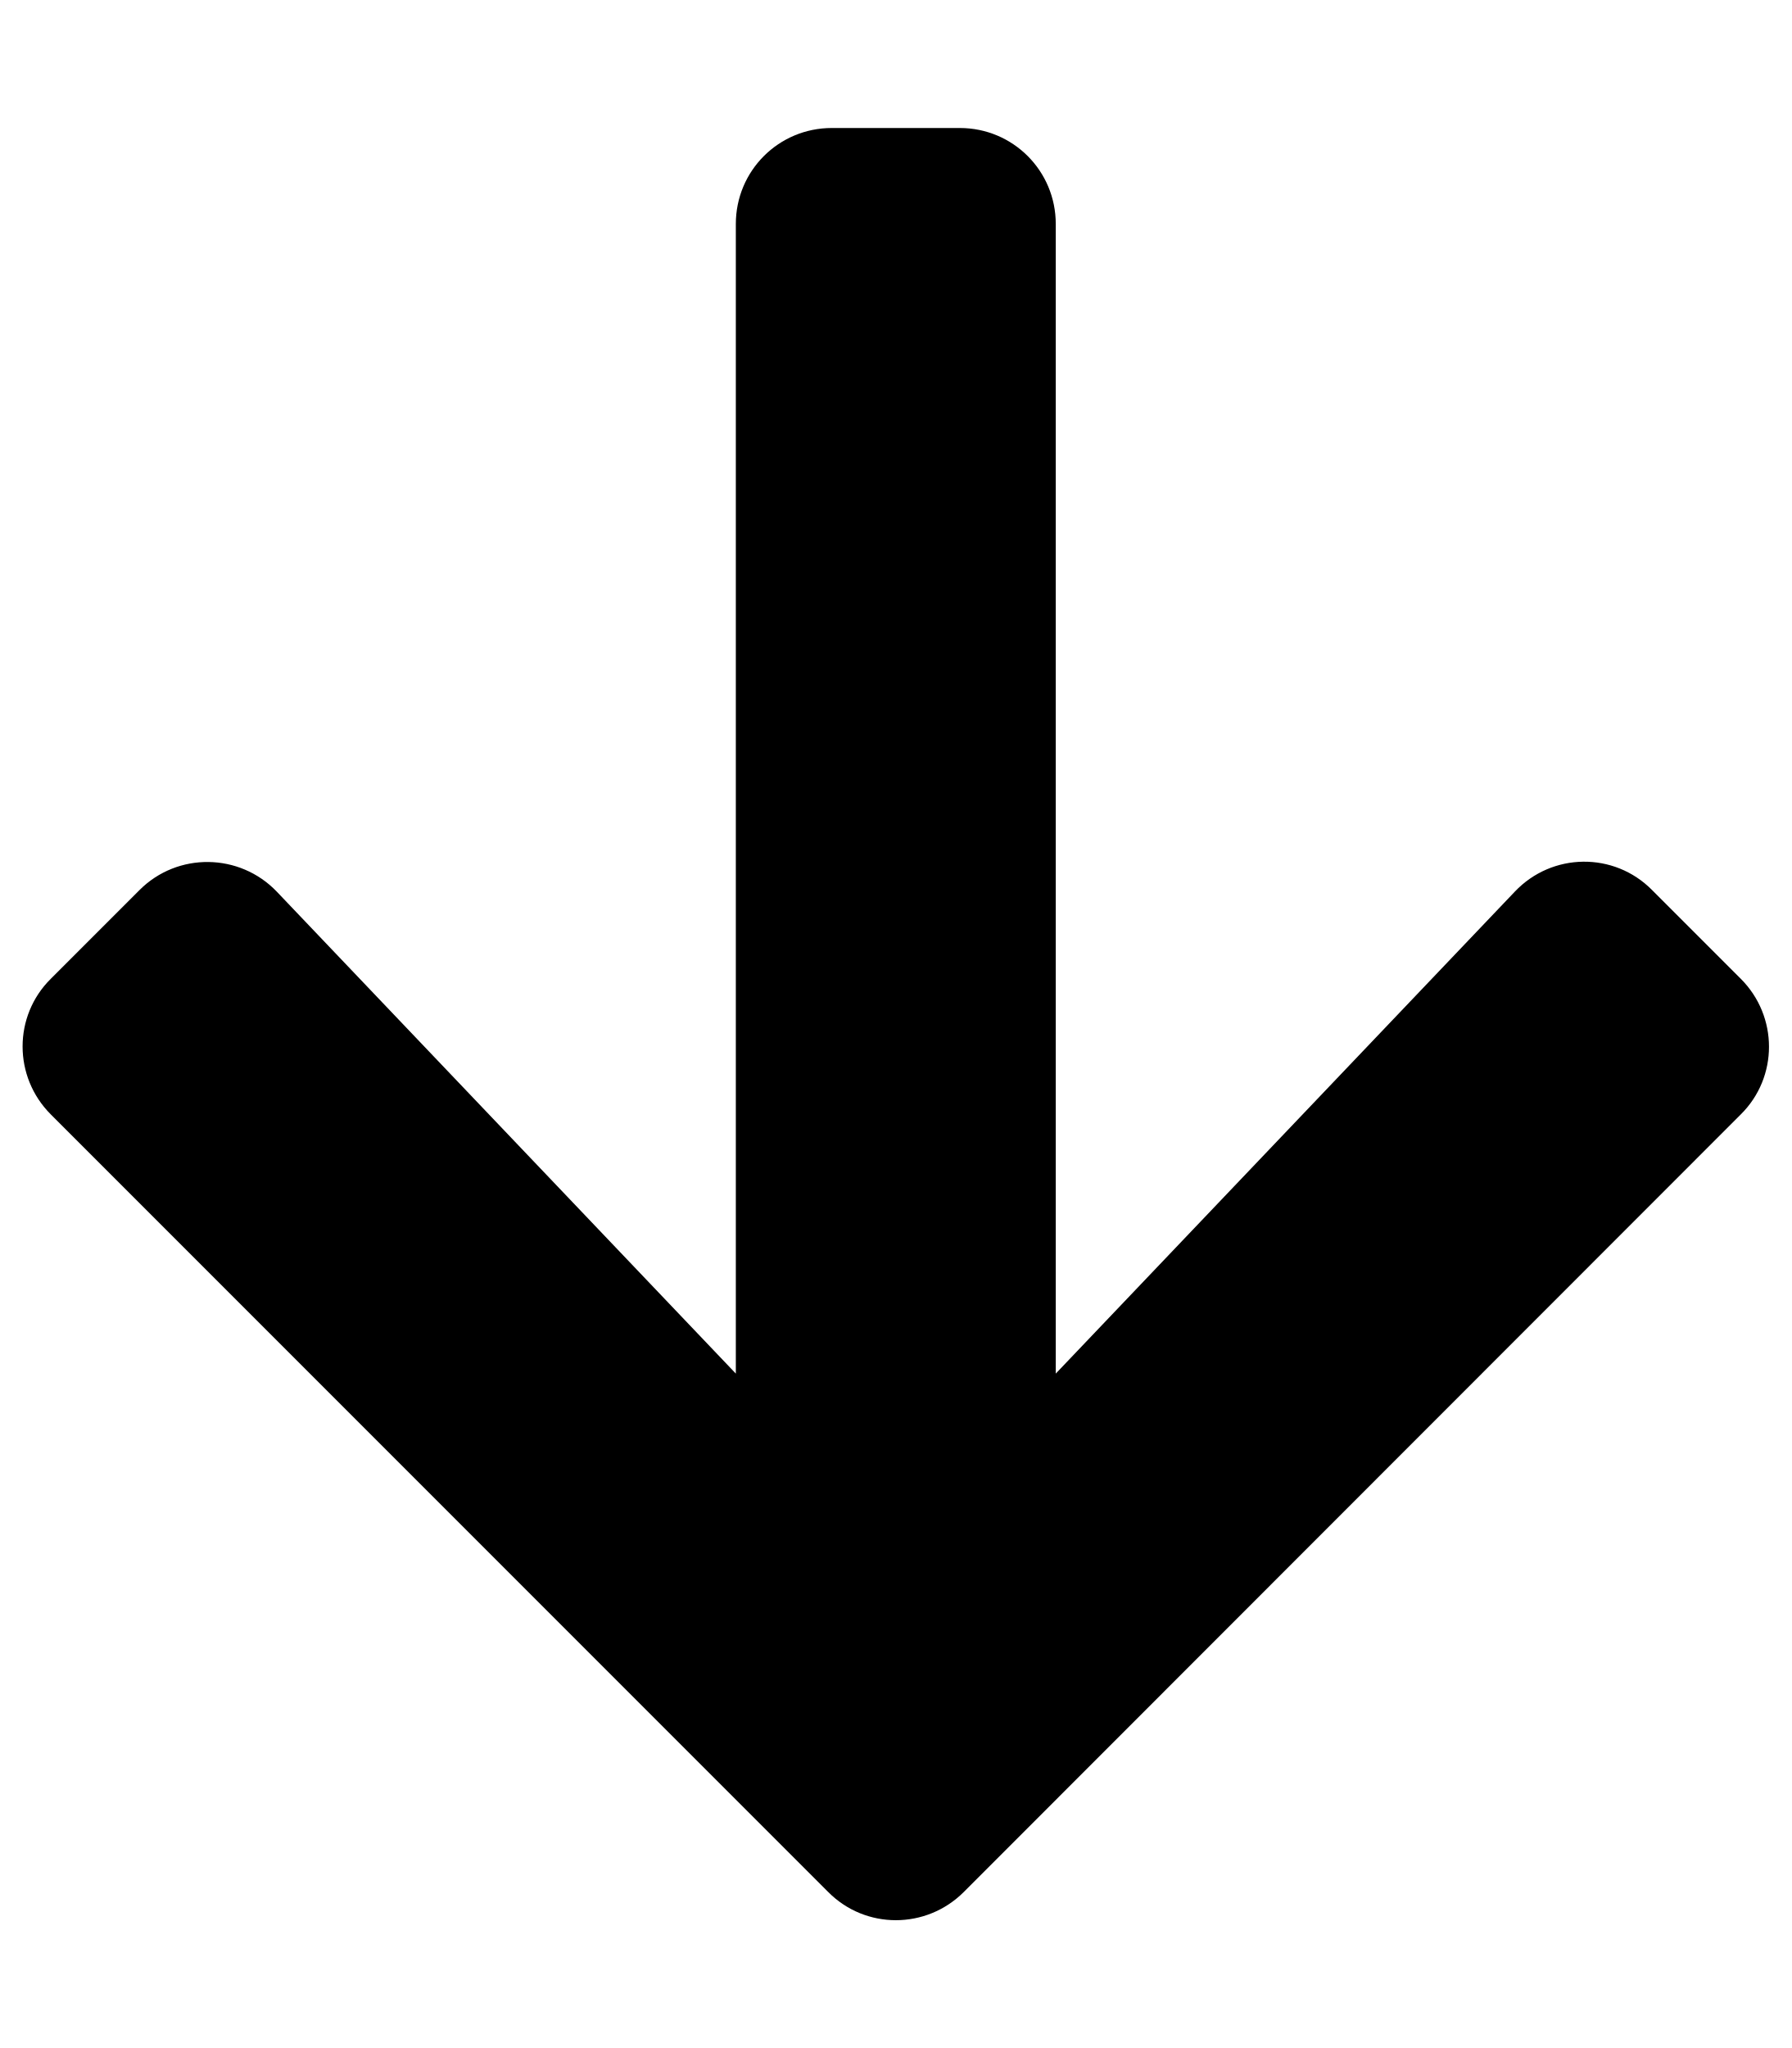
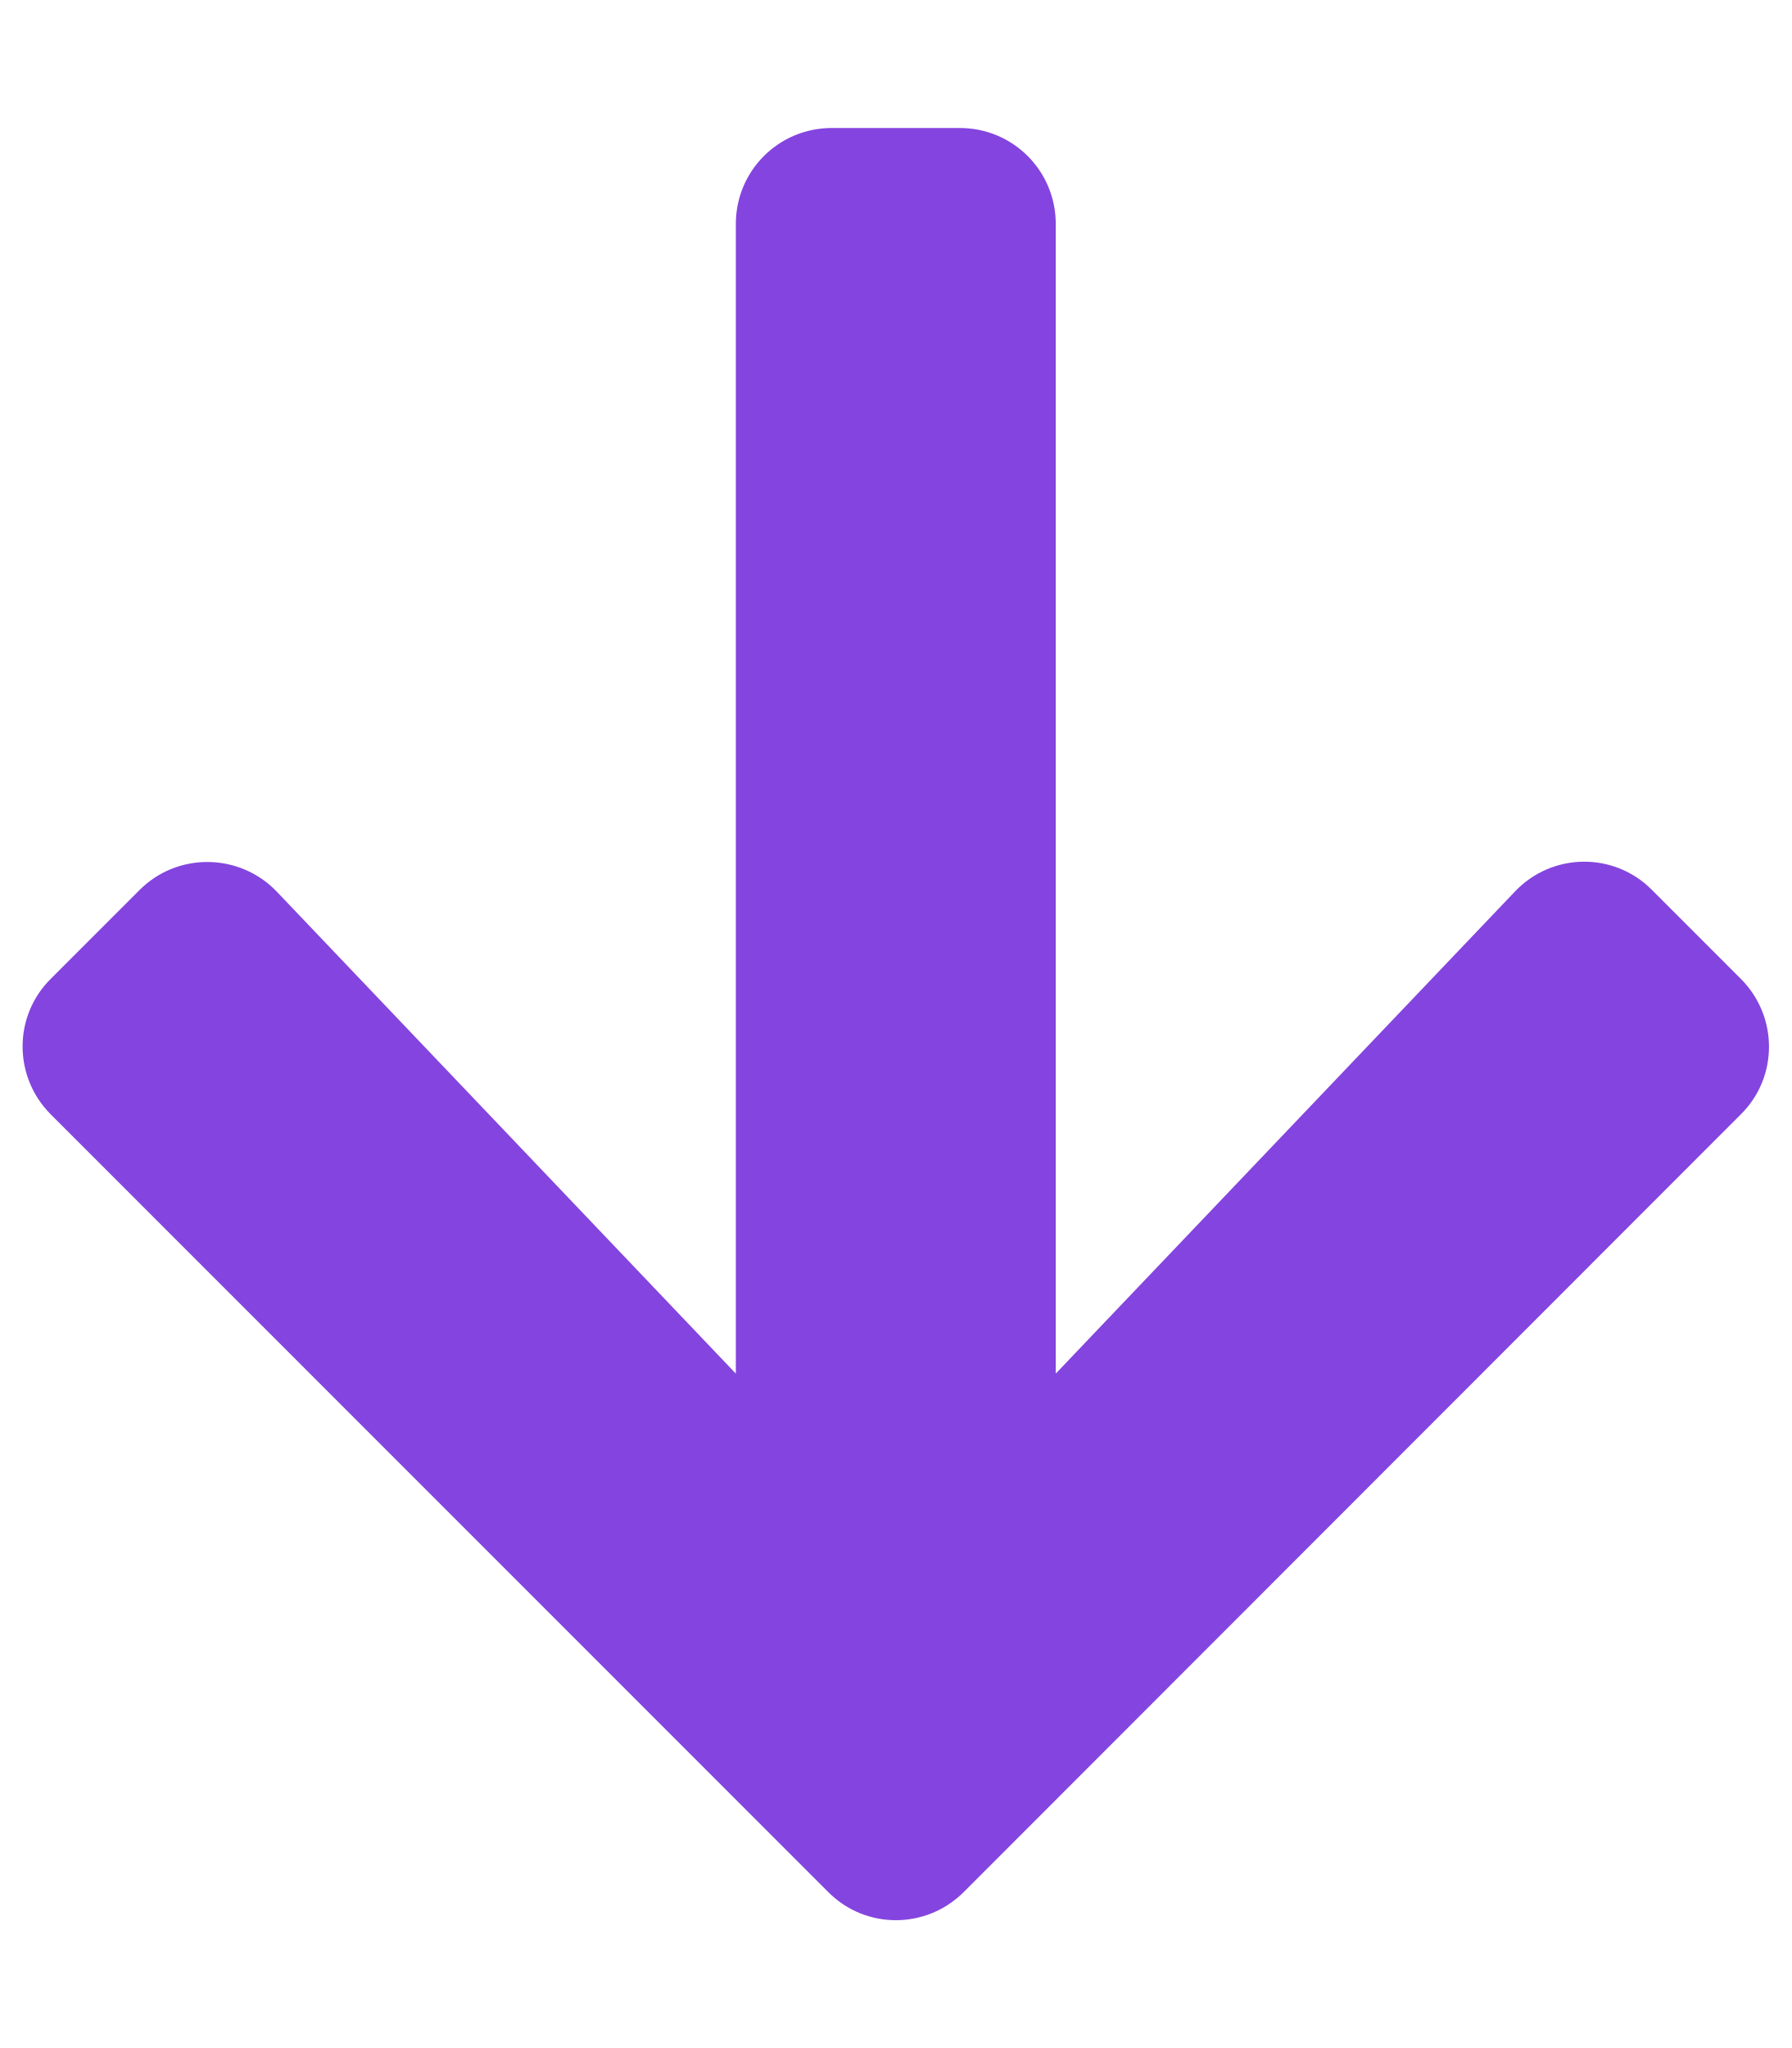
<svg xmlns="http://www.w3.org/2000/svg" aria-hidden="true" focusable="false" data-prefix="fas" data-icon="arrow-down" class="svg-inline--fa fa-arrow-down fa-w-14" role="img" viewBox="0 0 448 512">
-   <path fill="currentColor" d="M413.1 222.5l22.2 22.2c9.4 9.4 9.4 24.6 0 33.9L241 473c-9.4 9.4-24.6 9.4-33.9 0L12.7 278.6c-9.4-9.4-9.4-24.6 0-33.9l22.2-22.2c9.5-9.5 25-9.3 34.3.4L184 343.4V56c0-13.3 10.7-24 24-24h32c13.3 0 24 10.7 24 24v287.4l114.8-120.5c9.3-9.8 24.8-10 34.3-.4z" />
+   <path fill="#8444df" d="M413.1 222.5l22.2 22.2c9.4 9.4 9.4 24.6 0 33.9L241 473c-9.4 9.4-24.6 9.4-33.9 0L12.7 278.6c-9.4-9.4-9.4-24.6 0-33.9l22.2-22.2c9.5-9.5 25-9.3 34.3.4L184 343.4V56c0-13.3 10.7-24 24-24h32c13.3 0 24 10.7 24 24v287.4l114.8-120.5c9.3-9.8 24.8-10 34.3-.4z" />
</svg>
